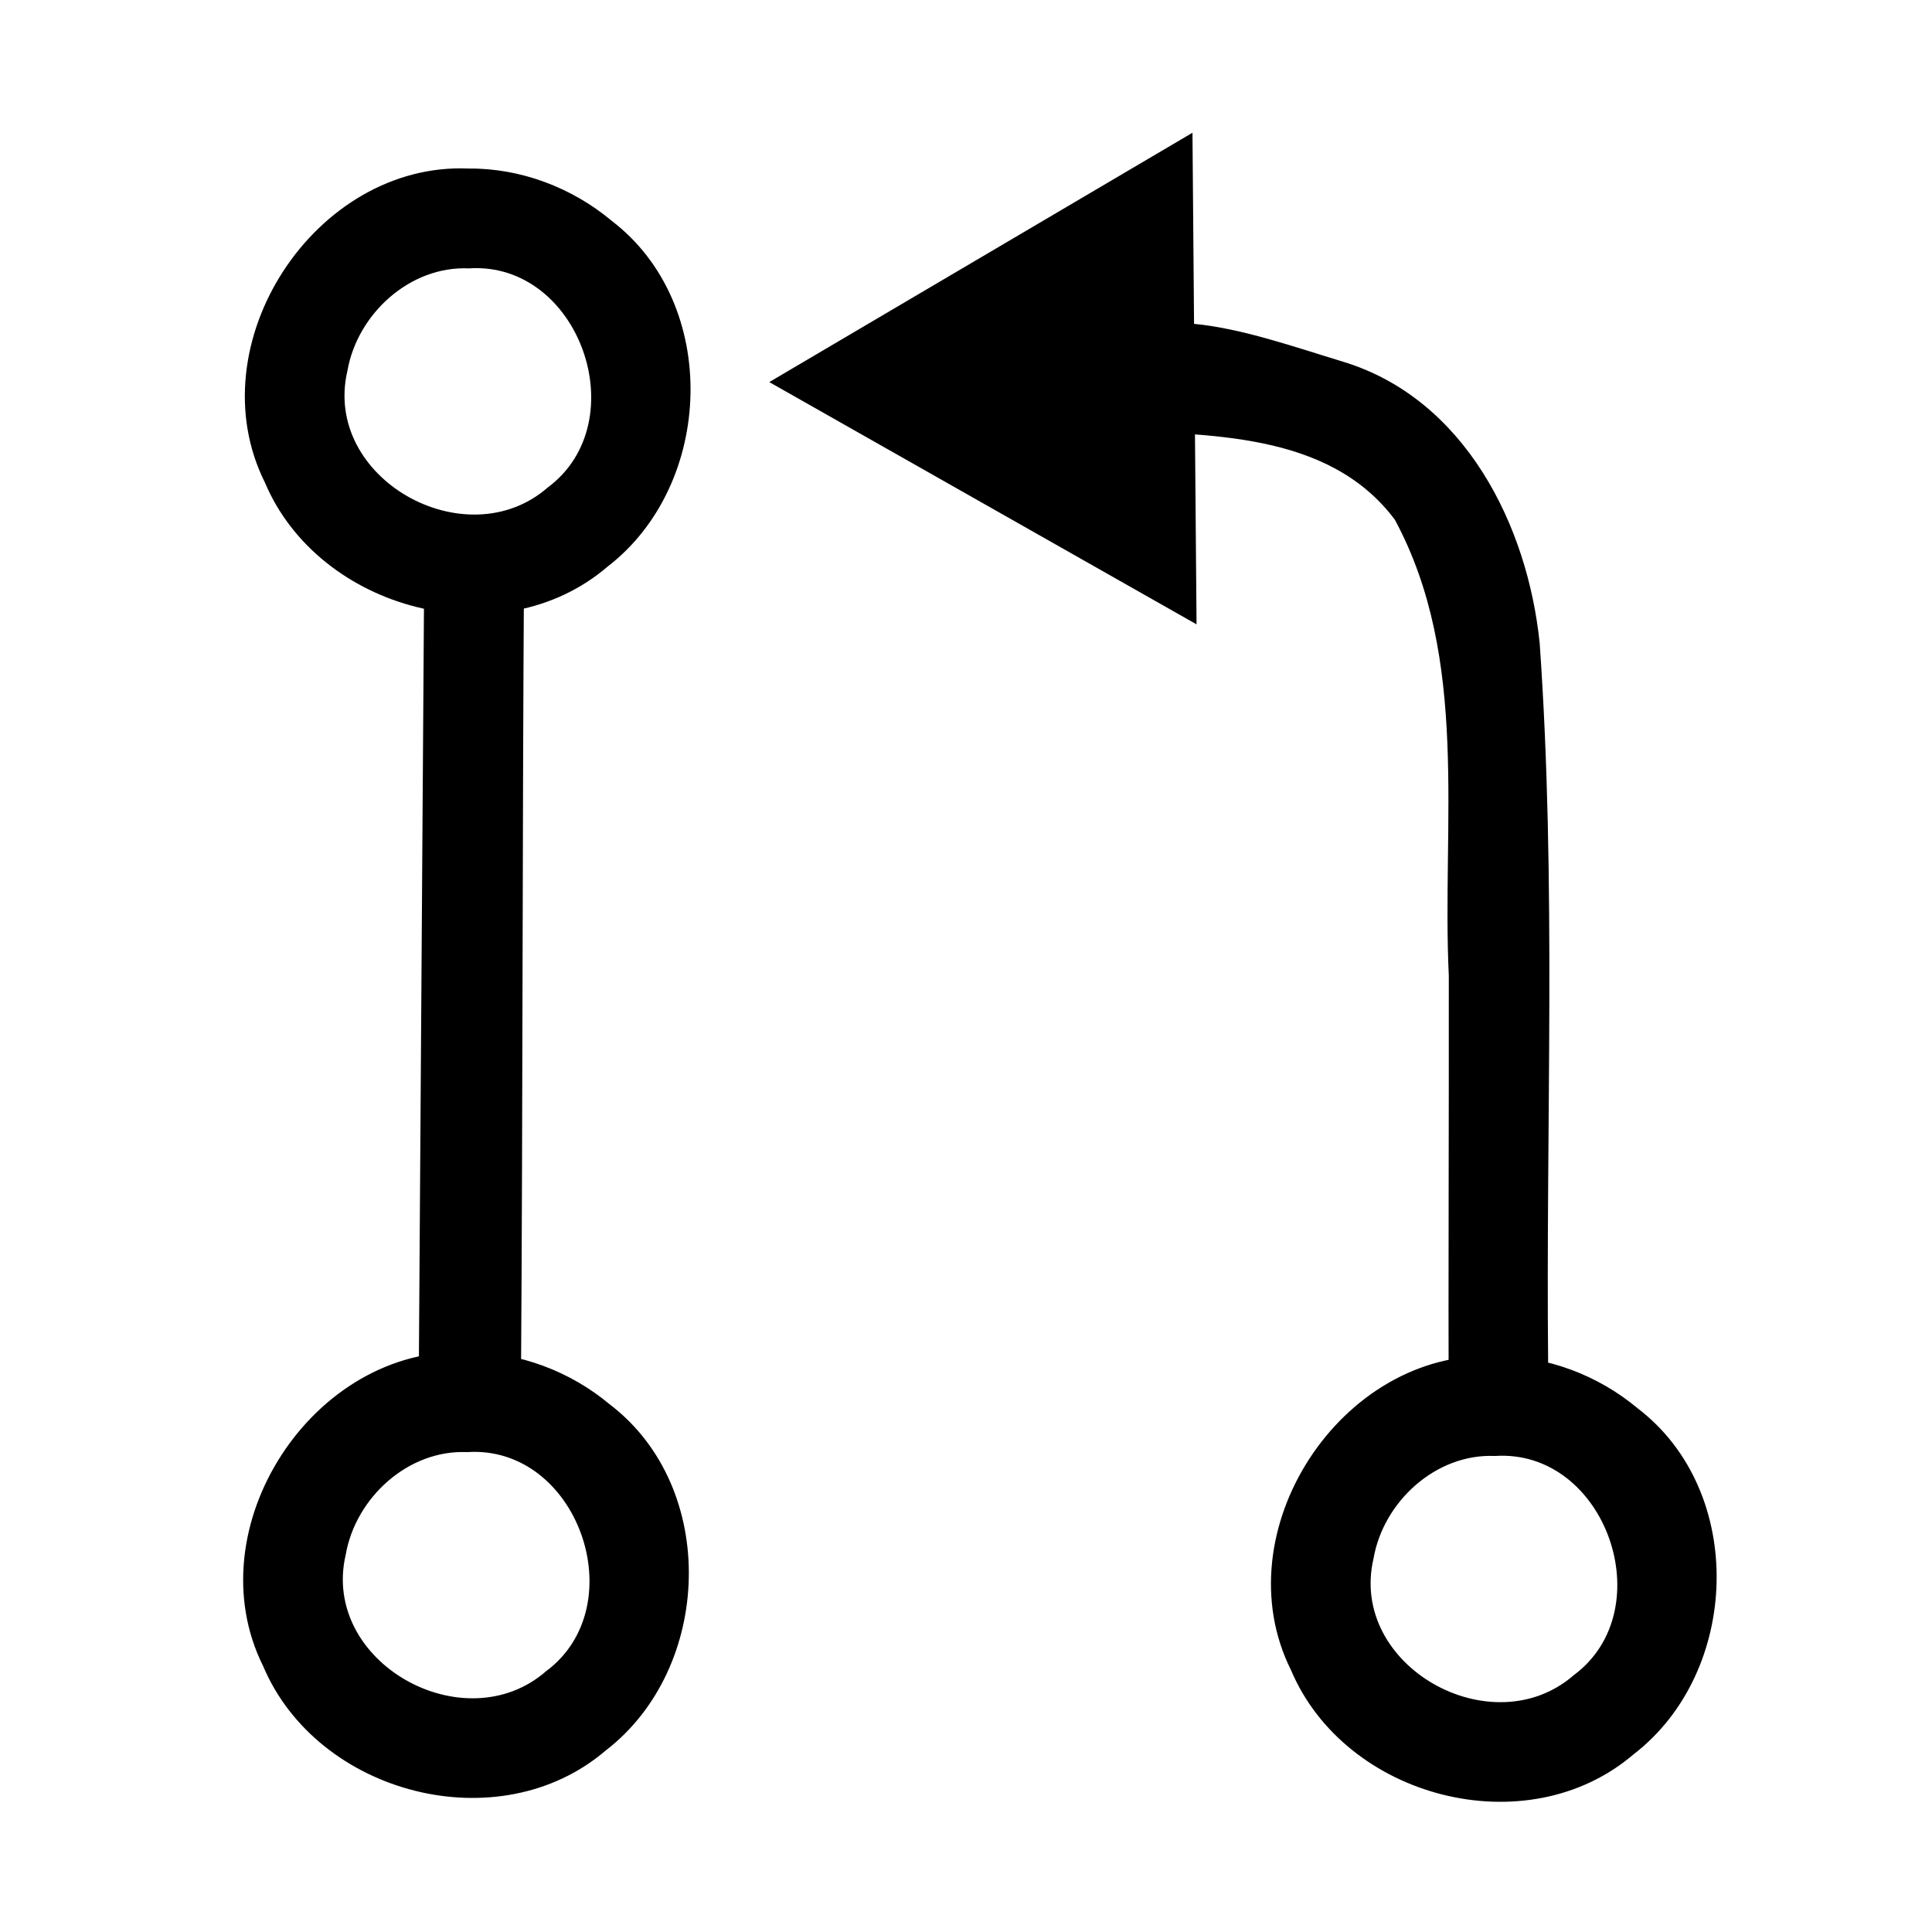
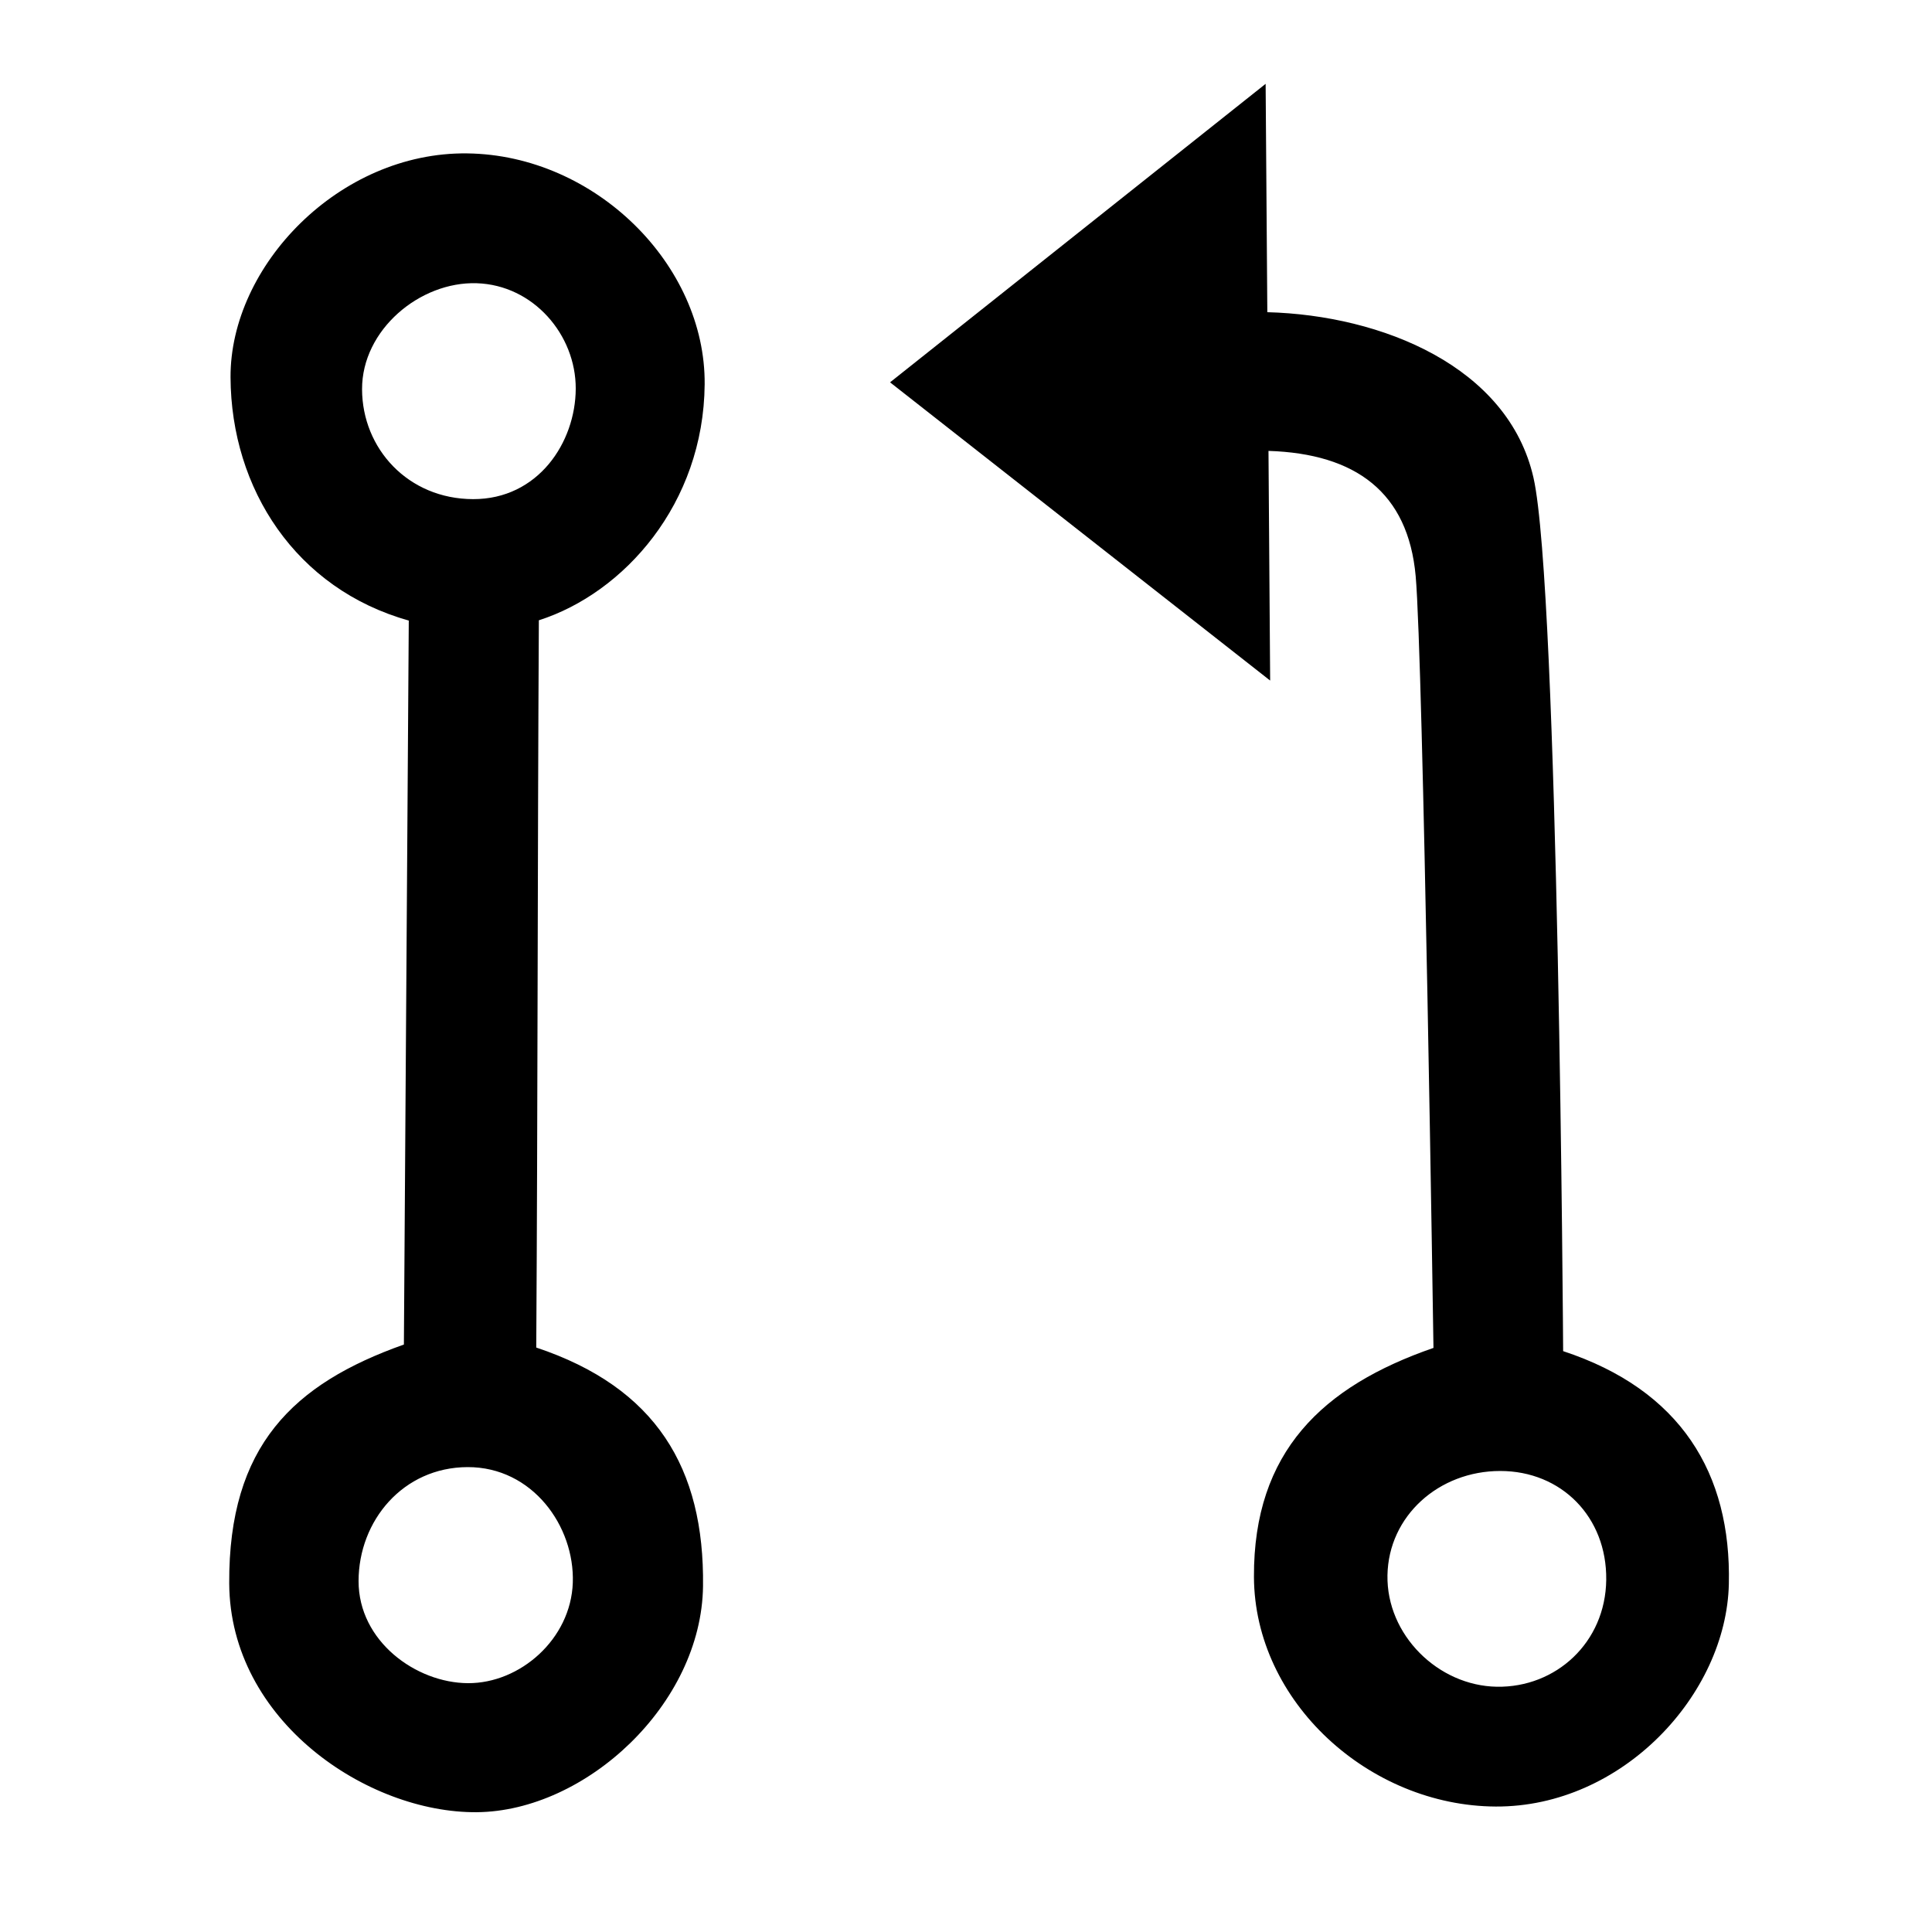
<svg xmlns="http://www.w3.org/2000/svg" height="512" viewBox="0 0 512 512" width="512">
-   <path d="m112.428 149.904c-.499 74.042-.997 148.083-1.496 222.125 15.199.702 27.16-10.762 27.16-10.762.46-68.257.332-142.928.792-211.185-8.818-.059-17.637-.118-26.455-.178zm203.588-114.723-112.148 66.074 113.23 64.201zm-22.725 78.725c26.436 1.448 58.736.245 76.372 23.842 19.945 37.059 12.372 80.541 14.285 120.834.042 39.104-.145 78.208-.034 117.312 13.301-.497 32.71 5.097 26.357-14.873-.627-63.5 2.224-127.153-2.237-190.541-3.19-31.351-19.887-64.743-51.965-74.581-25.734-7.81-56.662-19.971-70.186 2.737-5.14 6.881-1.861 16.312 7.408 15.27zm102.885 245.488c-40.78-1.814-72.336 46.574-54.041 83.212 14.328 33.916 62.459 46.588 90.809 22.282 28.267-21.758 29.968-69.582 1.081-91.647-10.502-8.802-24.108-13.957-37.849-13.847zm0 26.455c29.331-1.952 44.343 40.674 20.909 58.073-21.674 18.895-59.78-2.372-53.08-30.94 2.631-15.052 16.535-27.822 32.171-27.133zm-272.377-27.48c-40.779-1.815-72.339 46.573-54.043 83.212 14.328 33.915 62.46 46.589 90.81 22.282 28.265-21.759 29.967-69.581 1.08-91.647-10.502-8.802-24.107-13.957-37.848-13.846zm0 26.457c29.331-1.952 44.34 40.673 20.908 58.071-21.674 18.894-59.78-2.373-53.08-30.94 2.632-15.052 16.537-27.82 32.172-27.131zm.447-340.16c-40.78-1.814-72.336 46.574-54.041 83.212 14.328 33.916 62.459 46.588 90.809 22.282 28.266-21.758 29.968-69.582 1.081-91.647-10.502-8.802-24.108-13.957-37.849-13.847zm0 26.457c29.331-1.953 44.343 40.673 20.909 58.071-21.674 18.894-59.781-2.372-53.081-30.94 2.632-15.052 16.537-27.82 32.172-27.131z" />
+   <path d="m235.875 101.322 100.728 79.033-.441-60.863c23.137.738 37.005 10.988 39.005 33.169s4.718 204.548 4.718 204.548c-29.37 10.158-47.706 27.506-47.576 60.67s30.596 60.717 64.085 60.871c33.489.154 61.105-29.642 61.769-58.98.663-29.338-12.791-51.462-43.914-61.705 0 0-1.192-201.978-7.852-231.432-6.66-29.454-40.122-43.091-70.543-43.899l-.449-60.516zm-174.78-1.299c.151 29.577 17.36 56.062 47.235 64.431l-1.295 191.861c-29.296 10.398-46.487 26.826-46.29 63.307.197 36.481 36.713 60.869 65.601 60.63 28.888-.24 59.576-28.615 59.963-59.901.387-31.286-12.464-52.646-44.196-63.238.401-64.243.334-128.487.689-192.73 22.521-7.201 43.68-30.848 43.941-62.542.261-31.694-29.04-60.772-62.934-61.19-33.894-.419-62.865 29.796-62.714 59.373zm65.217-24.965c15.039.471 26.314 13.677 26.264 27.946-.05 14.269-9.993 29.318-27.212 29.271s-29.372-13.381-29.415-29.124c-.043-15.743 15.323-28.564 30.362-28.093zm25.486 344.368c-.517 14.995-14.011 26.702-27.787 26.631-13.776-.071-29.011-11.122-28.986-27.075.026-15.953 11.766-30.137 28.904-30.183 17.139-.046 28.385 15.633 27.869 30.627zm273.87-.755c-.197 16.648-13.367 28.586-28.977 28.332-15.609-.254-29.277-13.763-29-29.534s13.647-27.638 29.874-27.643c16.226-.005 28.3 12.197 28.103 28.845z" />
</svg>
